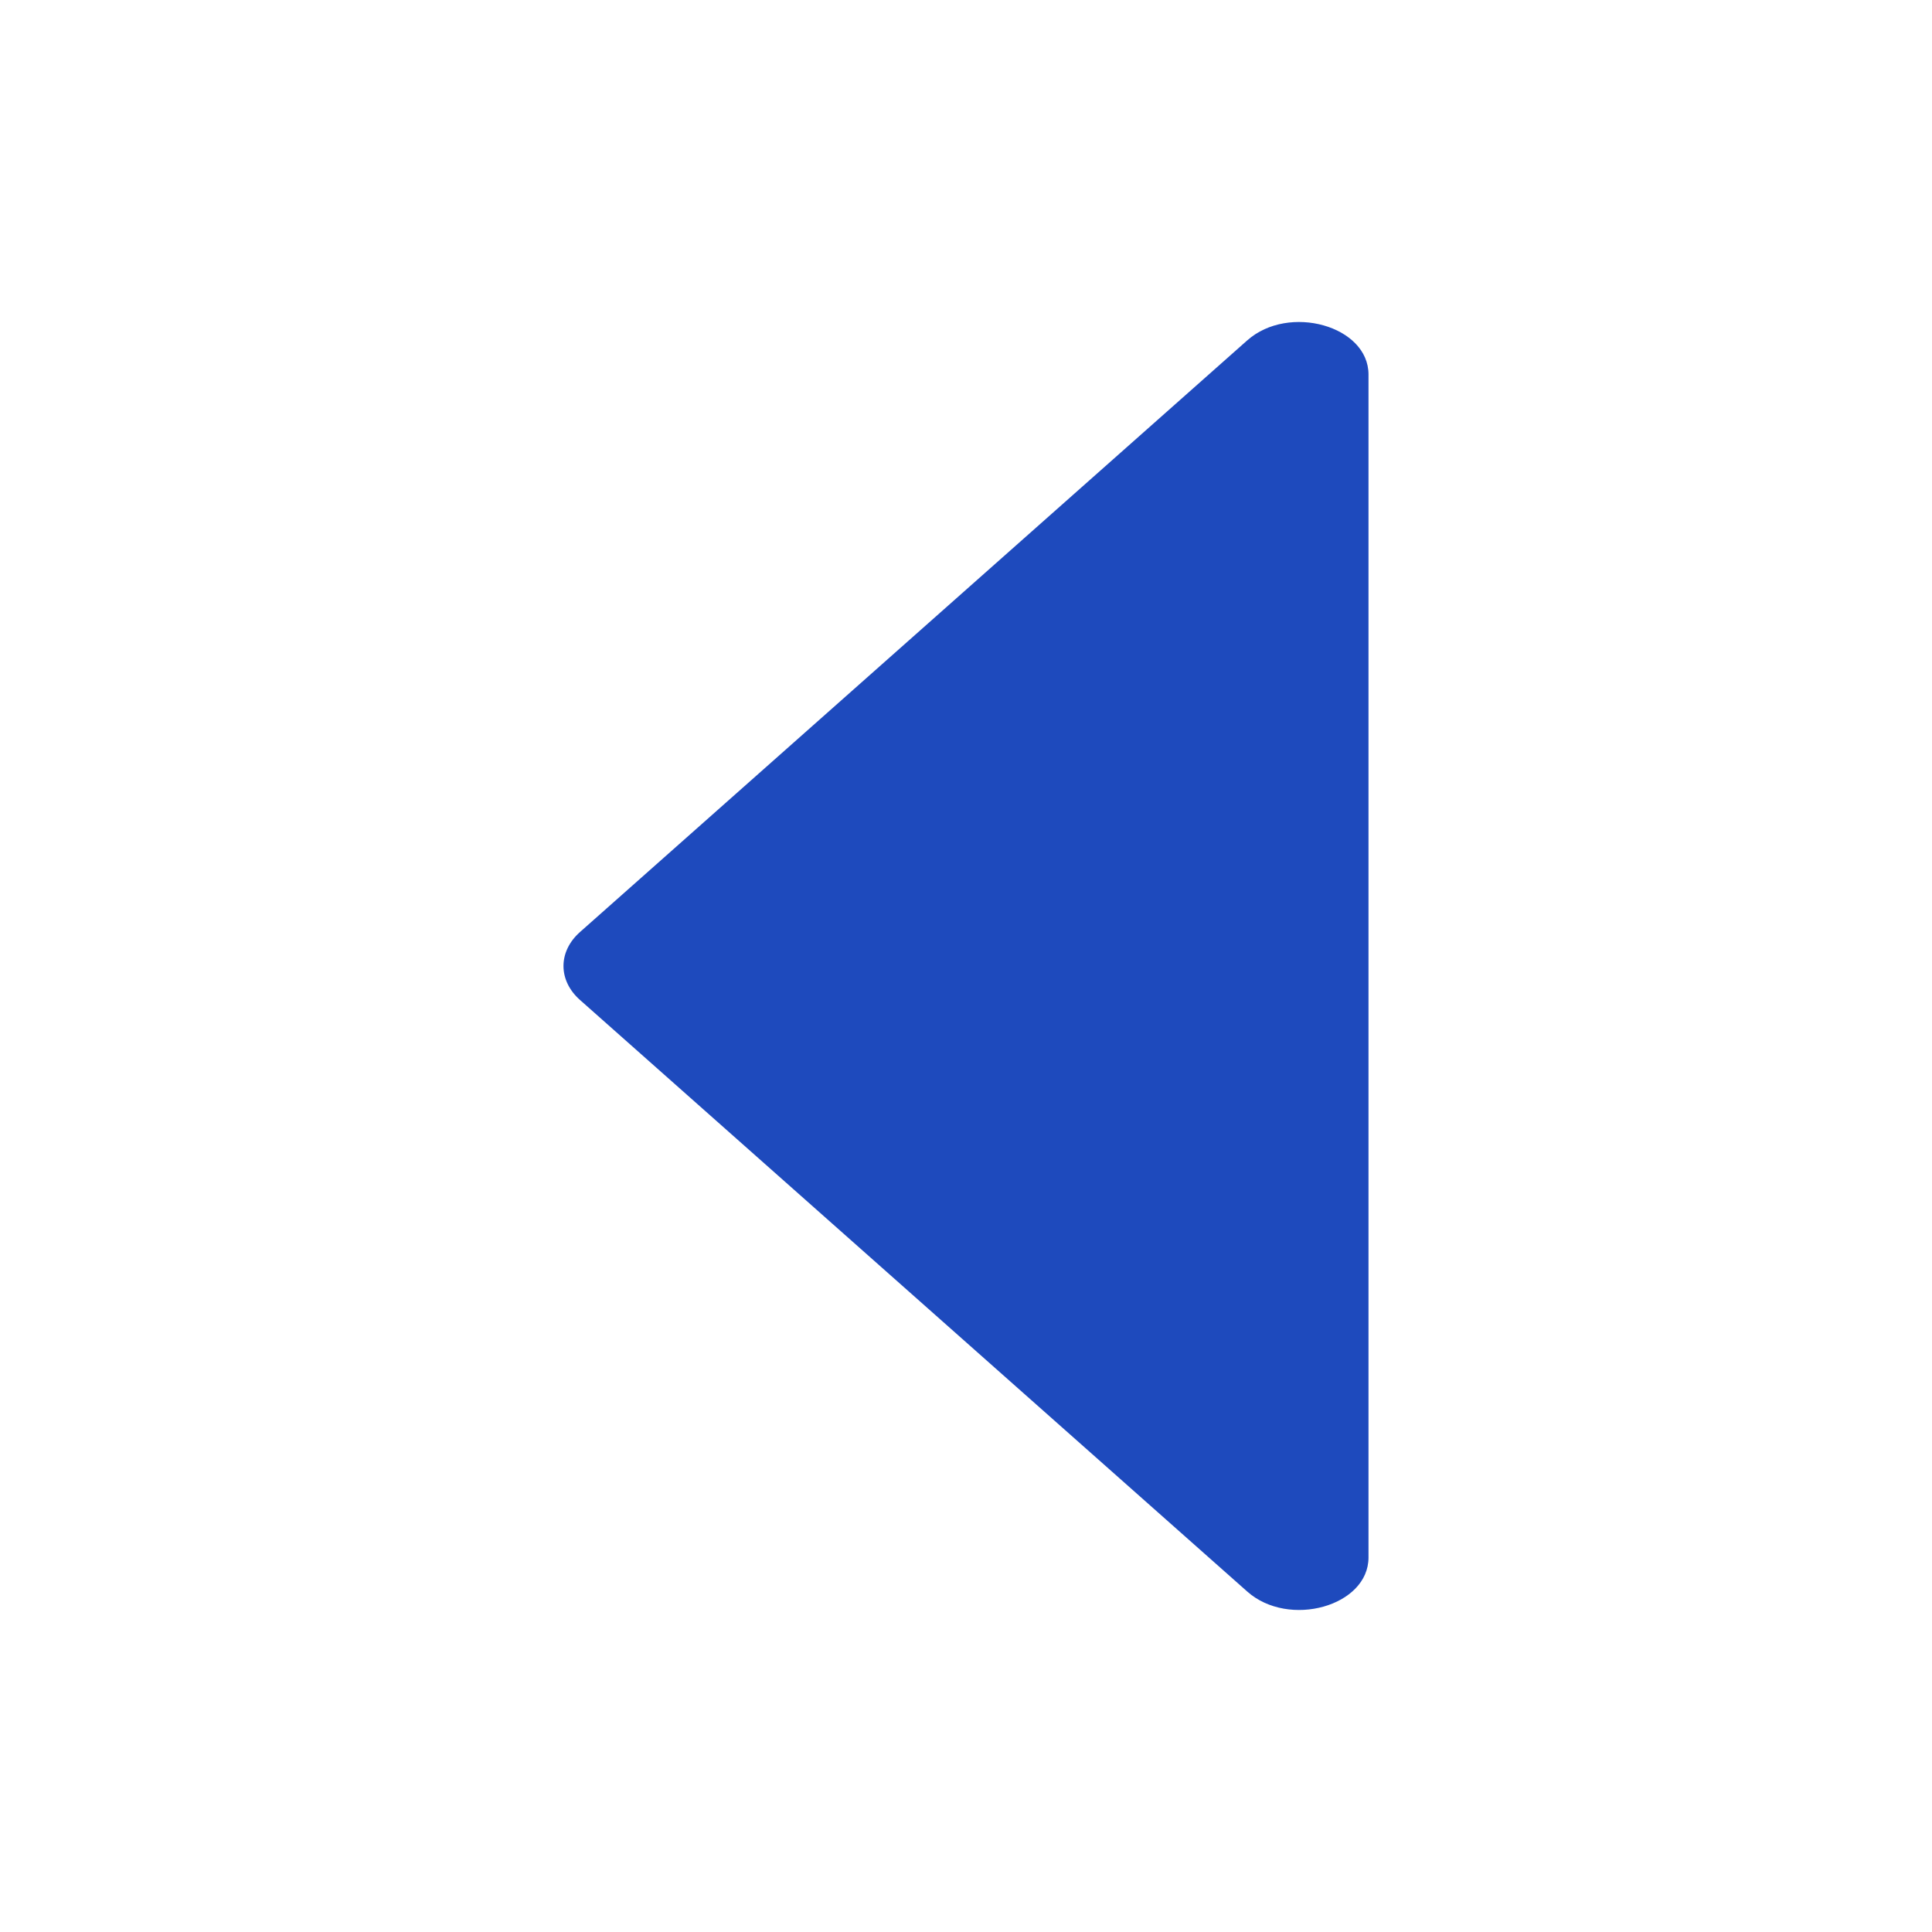
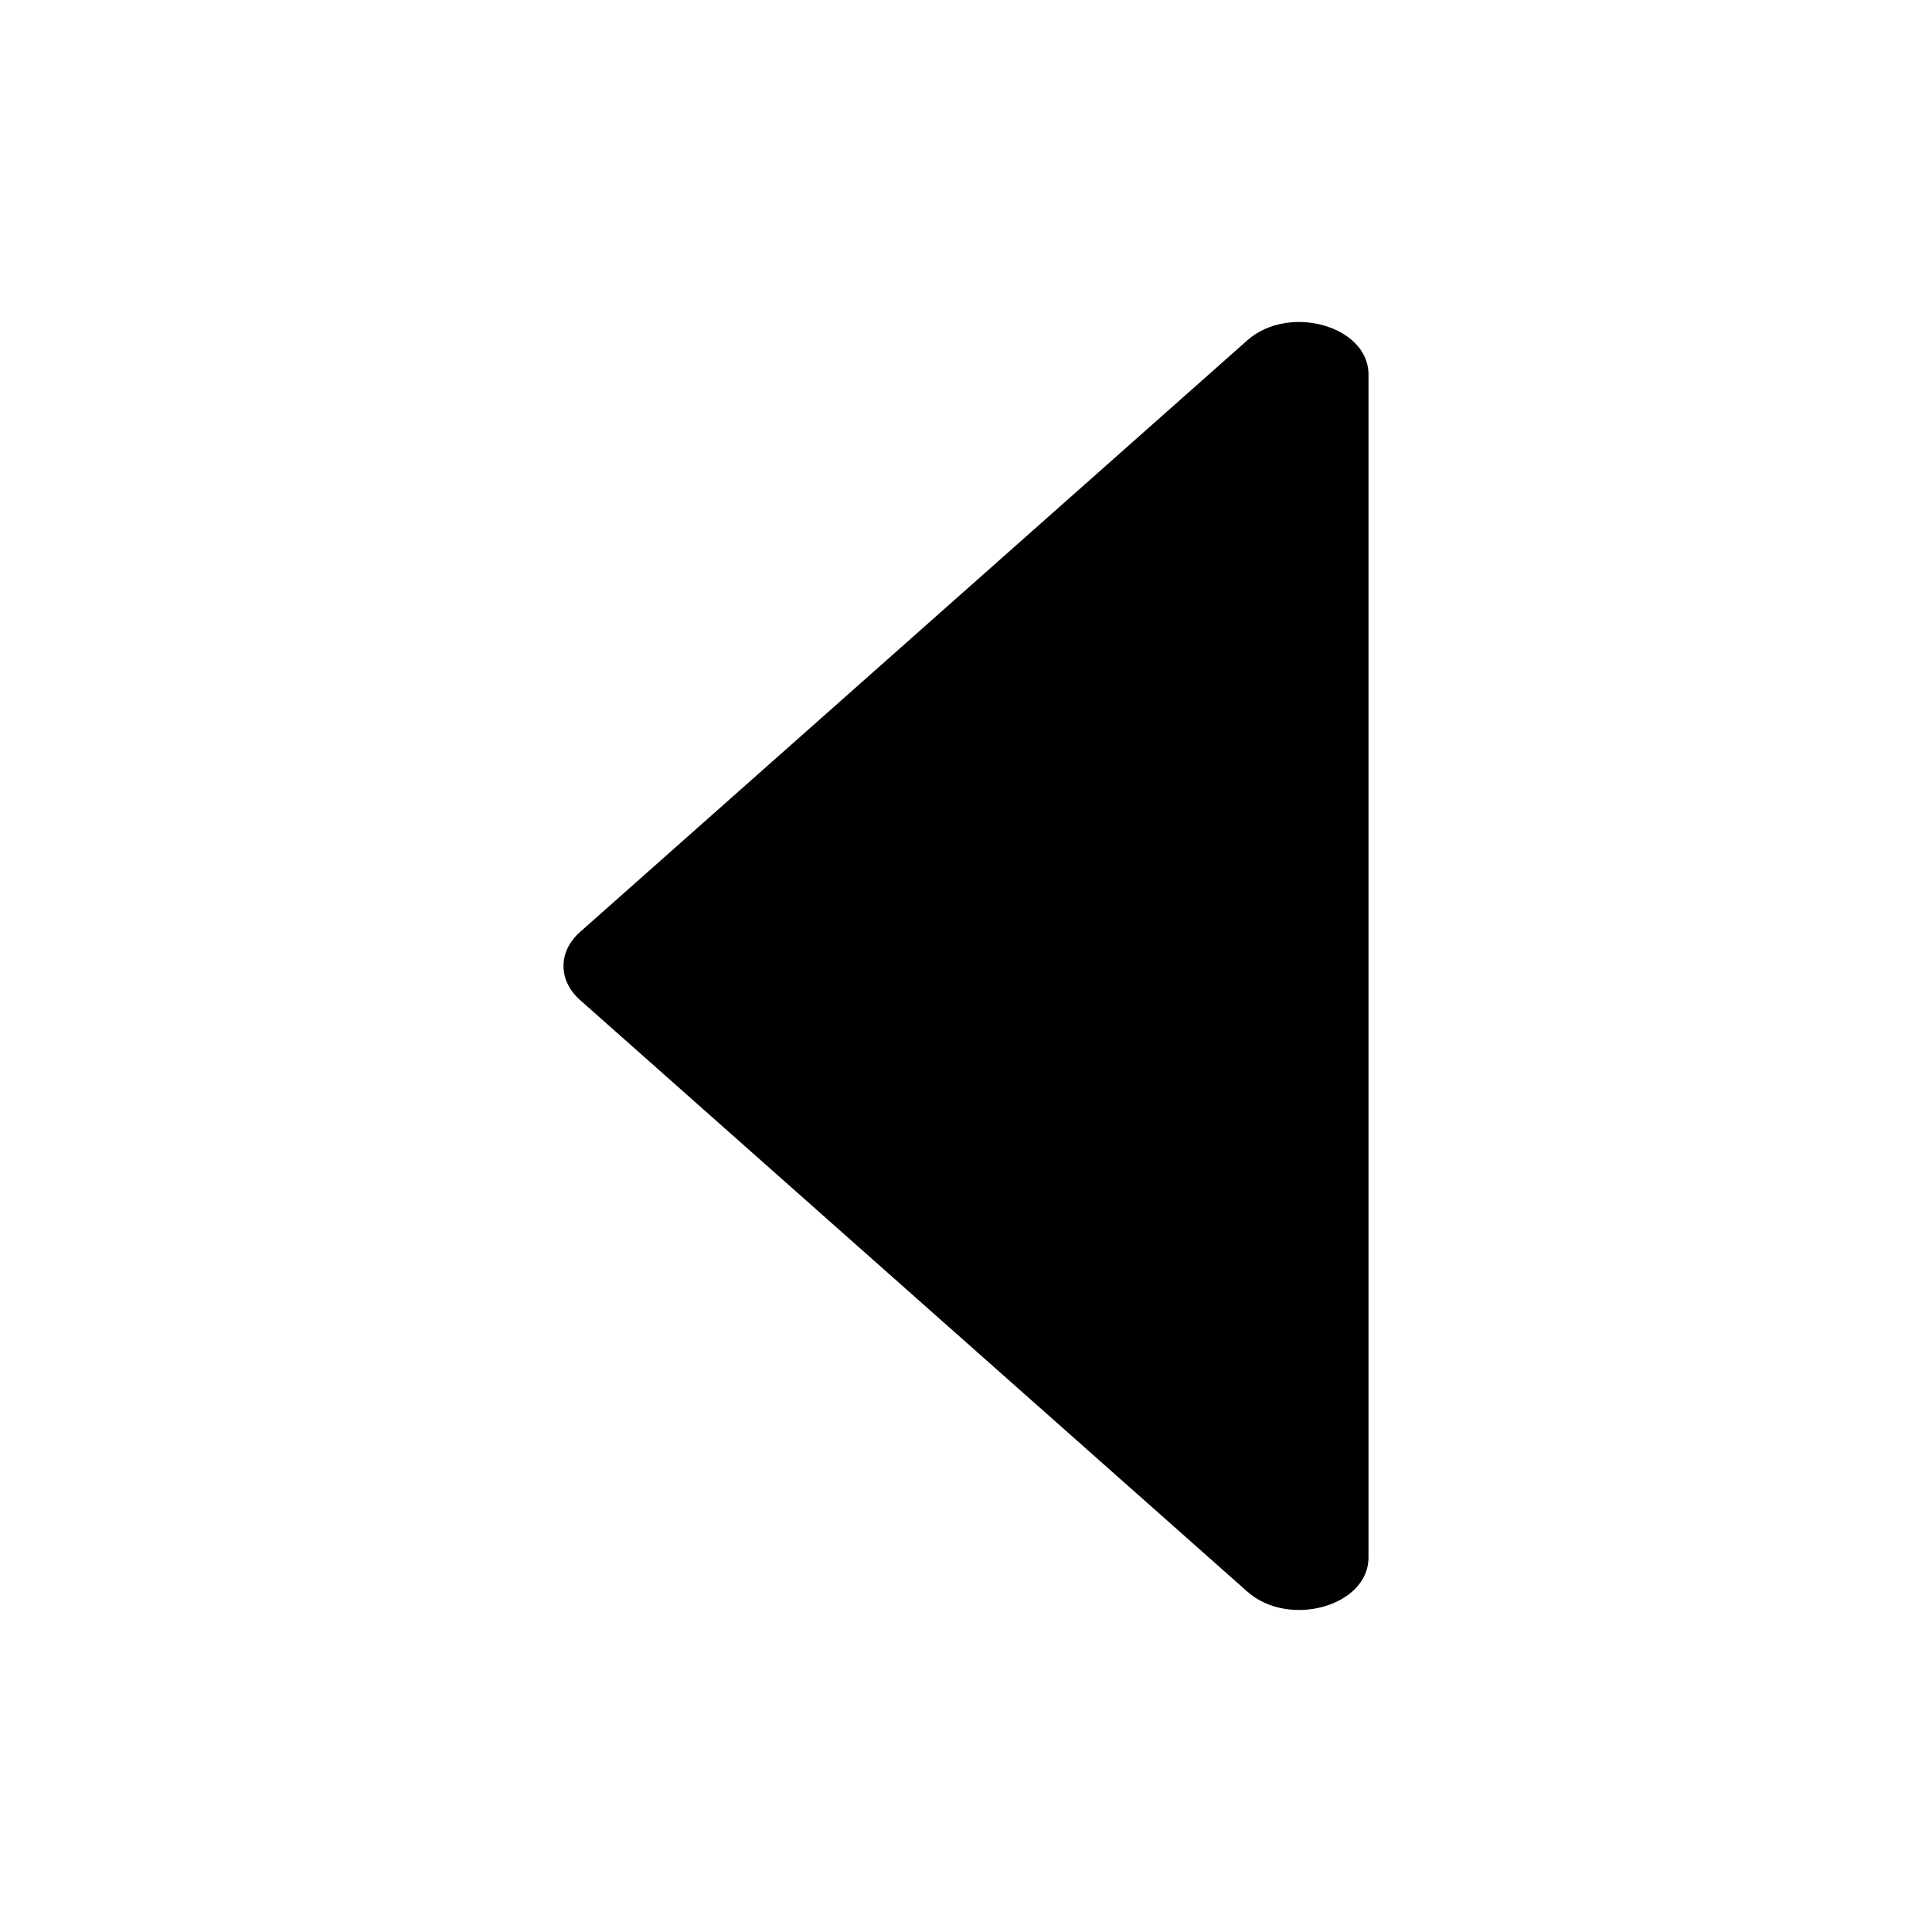
<svg xmlns="http://www.w3.org/2000/svg" width="24" height="24" viewBox="0 0 24 24" fill="none">
-   <path d="M7.206 11.577L15.494 4.228C16.011 3.77 17 4.048 17 4.652L17 19.348C17 19.952 16.011 20.23 15.494 19.771L7.206 12.423C6.931 12.18 6.931 11.82 7.206 11.577Z" fill="#1E4ABD" />
+   <path d="M7.206 11.577L15.494 4.228C16.011 3.77 17 4.048 17 4.652L17 19.348C17 19.952 16.011 20.23 15.494 19.771L7.206 12.423C6.931 12.18 6.931 11.82 7.206 11.577Z" fill="currentColor" />
</svg>
